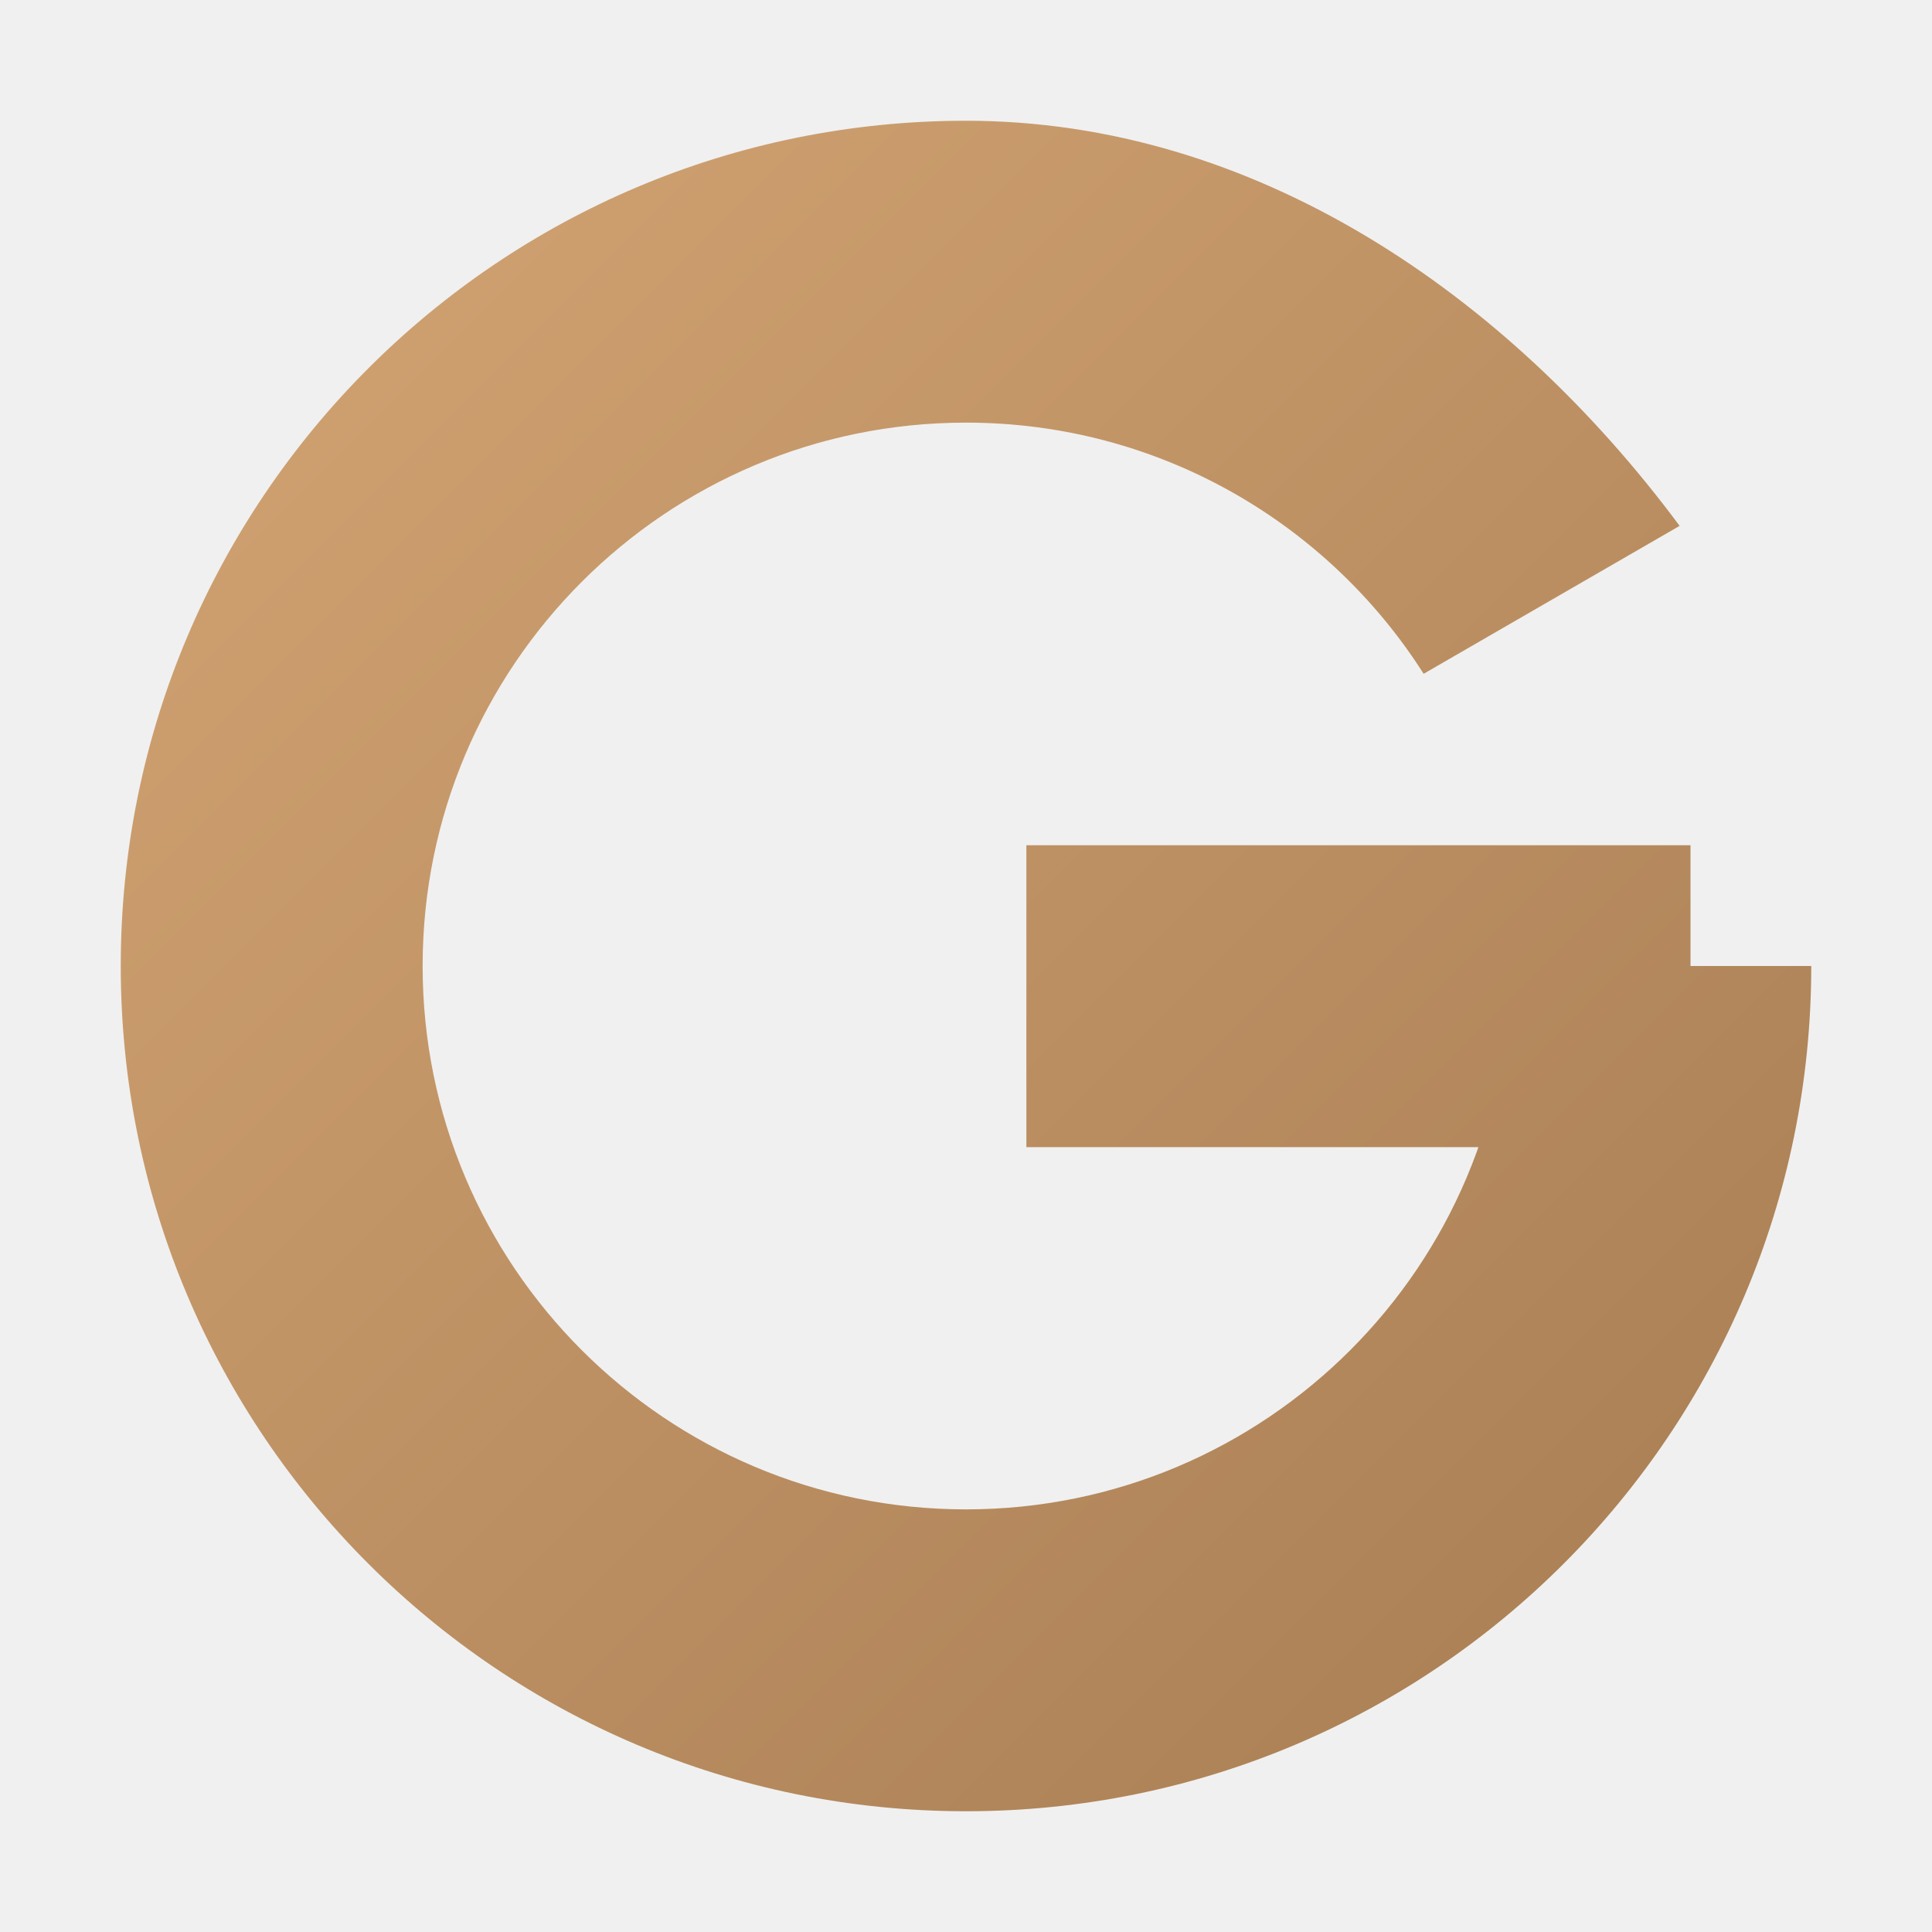
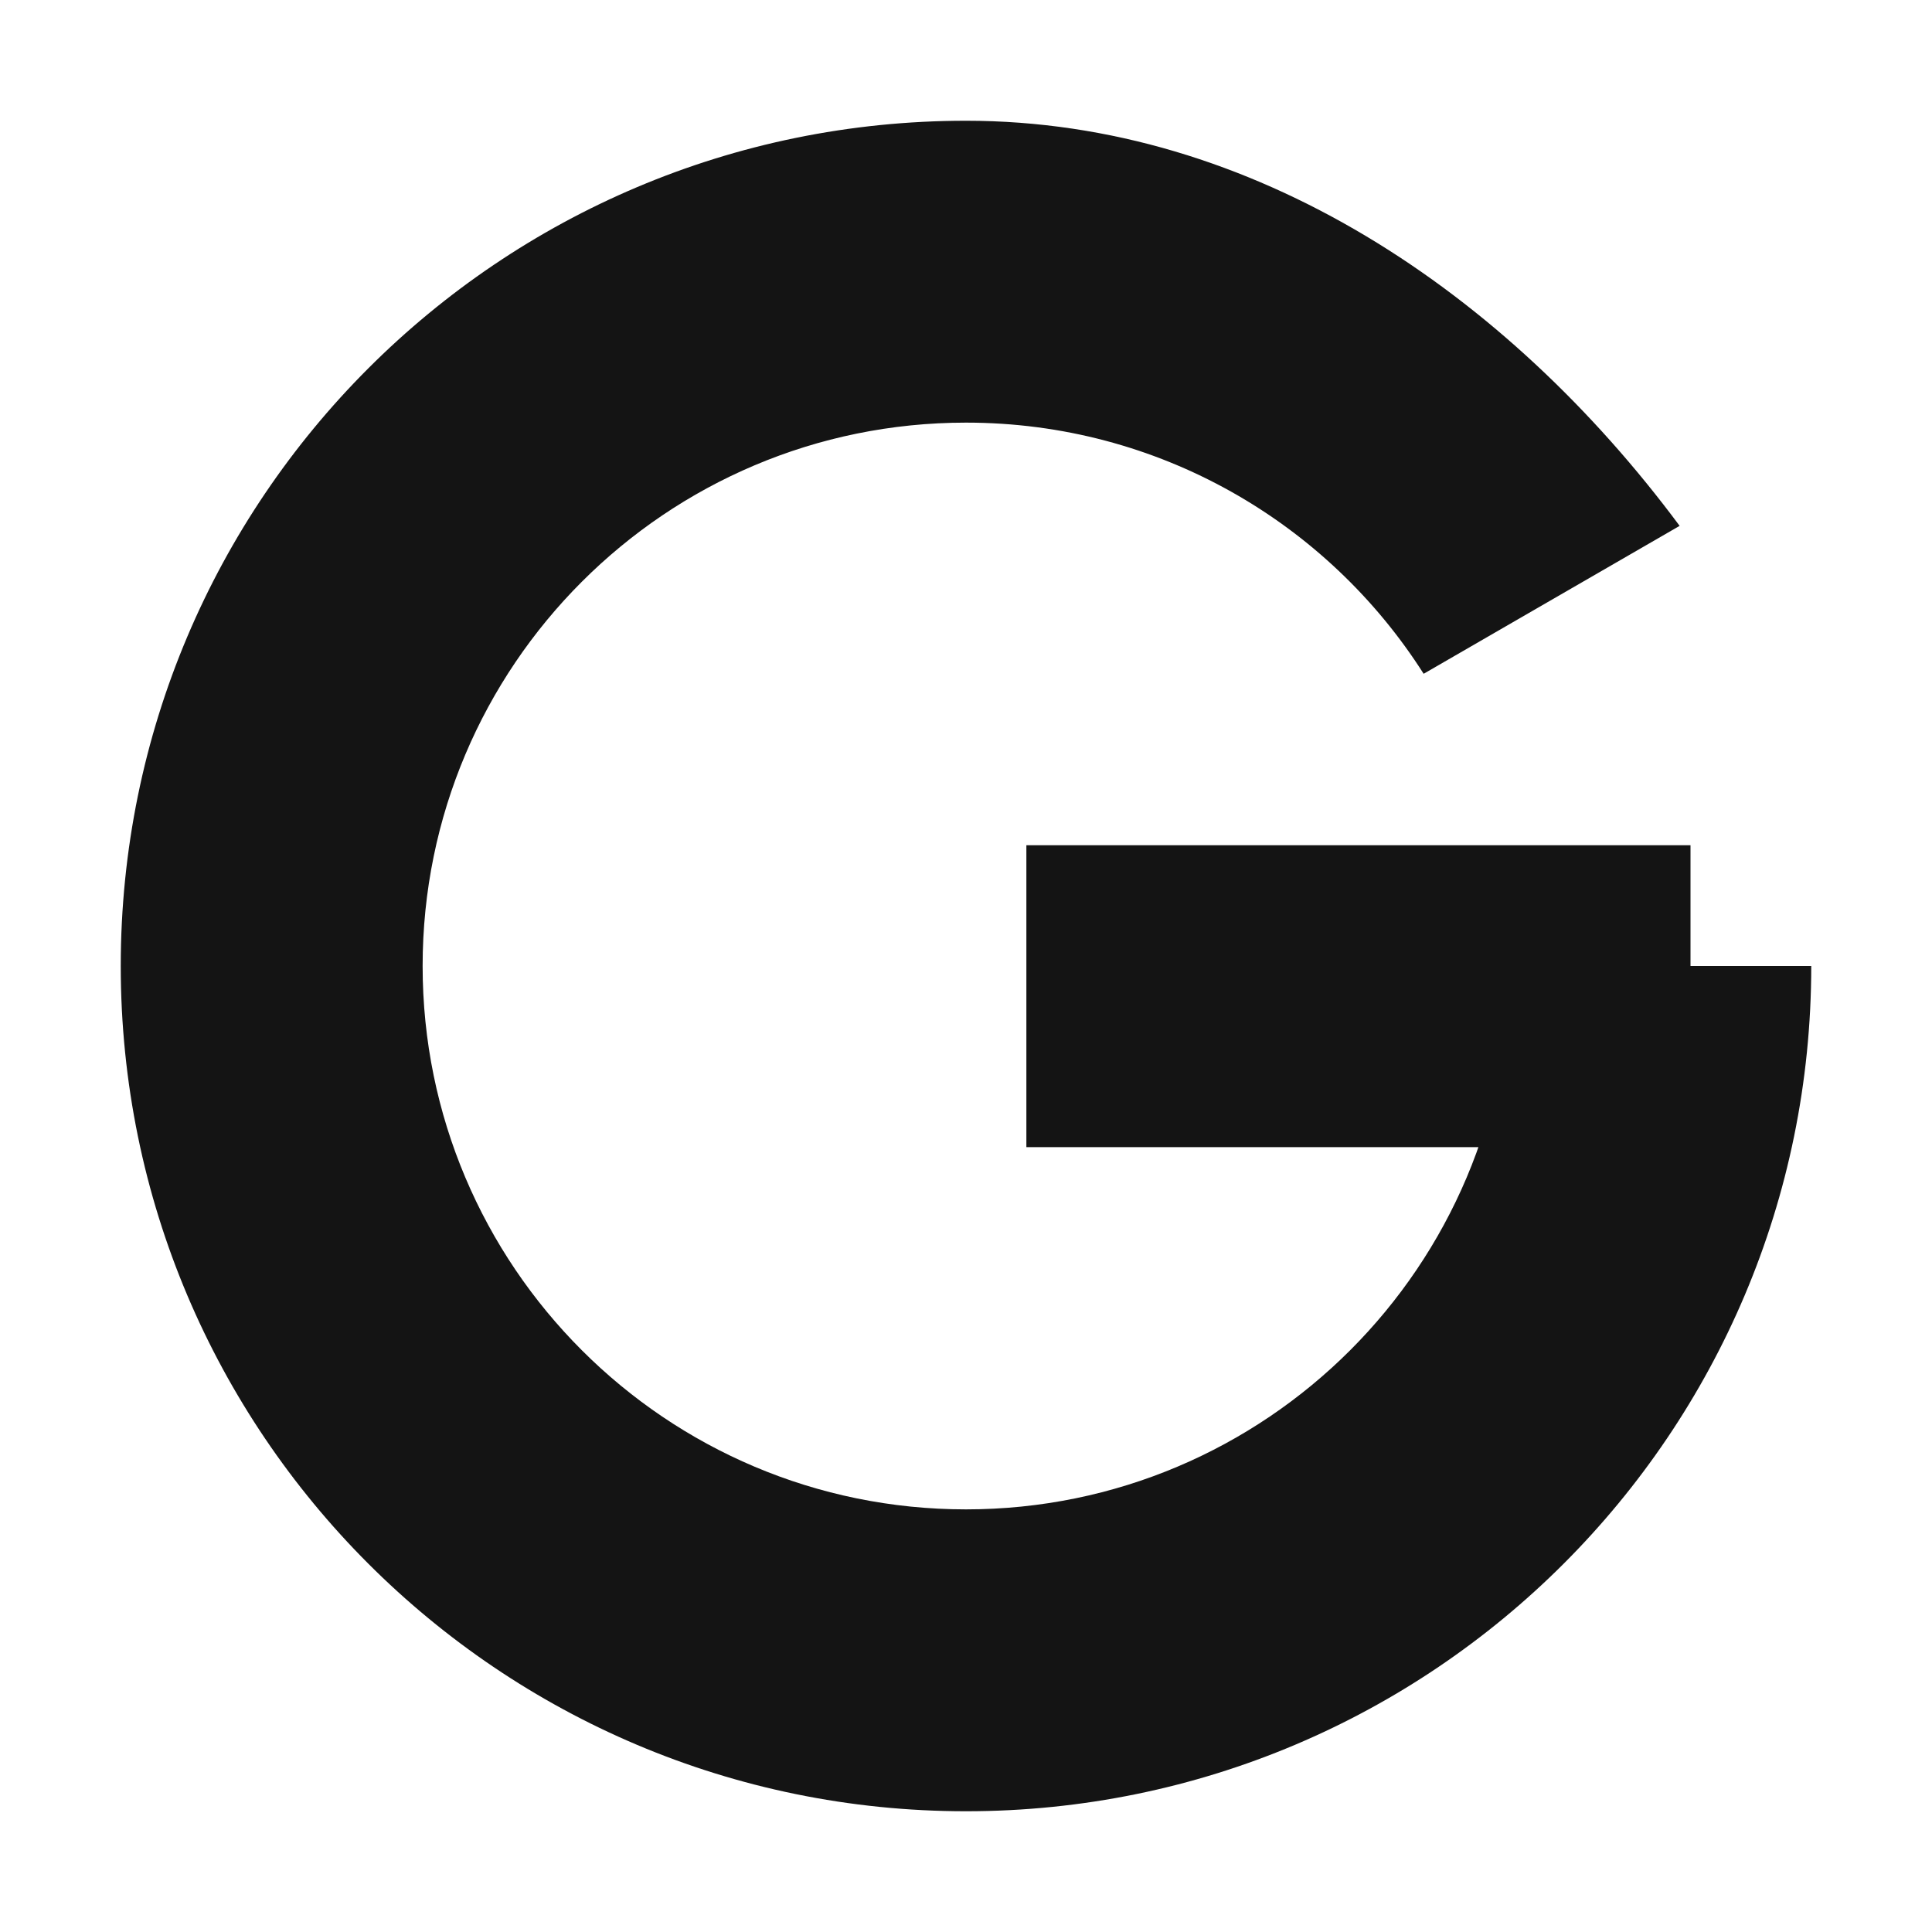
<svg xmlns="http://www.w3.org/2000/svg" viewBox="0 0 32 32">
-   <defs>
-     <linearGradient id="amber" x1="0%" y1="0%" x2="100%" y2="100%">
-       <stop offset="0%" stop-color="#d4a574" />
-       <stop offset="100%" stop-color="#a67c52" />
-     </linearGradient>
-   </defs>
-   <path fill="url(#amber)" d="M16 2C8.268 2 2 8.268 2 16s6.268 14 14 14 14-6.268 14-14h-5c0 4.97-4.03 9-9 9s-9-4.03-9-9 4.03-9 9-9c3.19 0 5.99 1.66 7.58 4.16l4.24-2.45C24.96 4.86 20.77 2 16 2z           M17 14v5h11v-5H17z" />
+   <rect width="32" height="32" fill="#ffffff" />
+   <path fill="#141414" d="M16 2C8.268 2 2 8.268 2 16s6.268 14 14 14 14-6.268 14-14h-5c0 4.97-4.03 9-9 9s-9-4.03-9-9 4.03-9 9-9c3.19 0 5.99 1.66 7.58 4.16l4.24-2.45C24.96 4.86 20.77 2 16 2z           M17 14v5h11v-5H17z" />
</svg>
